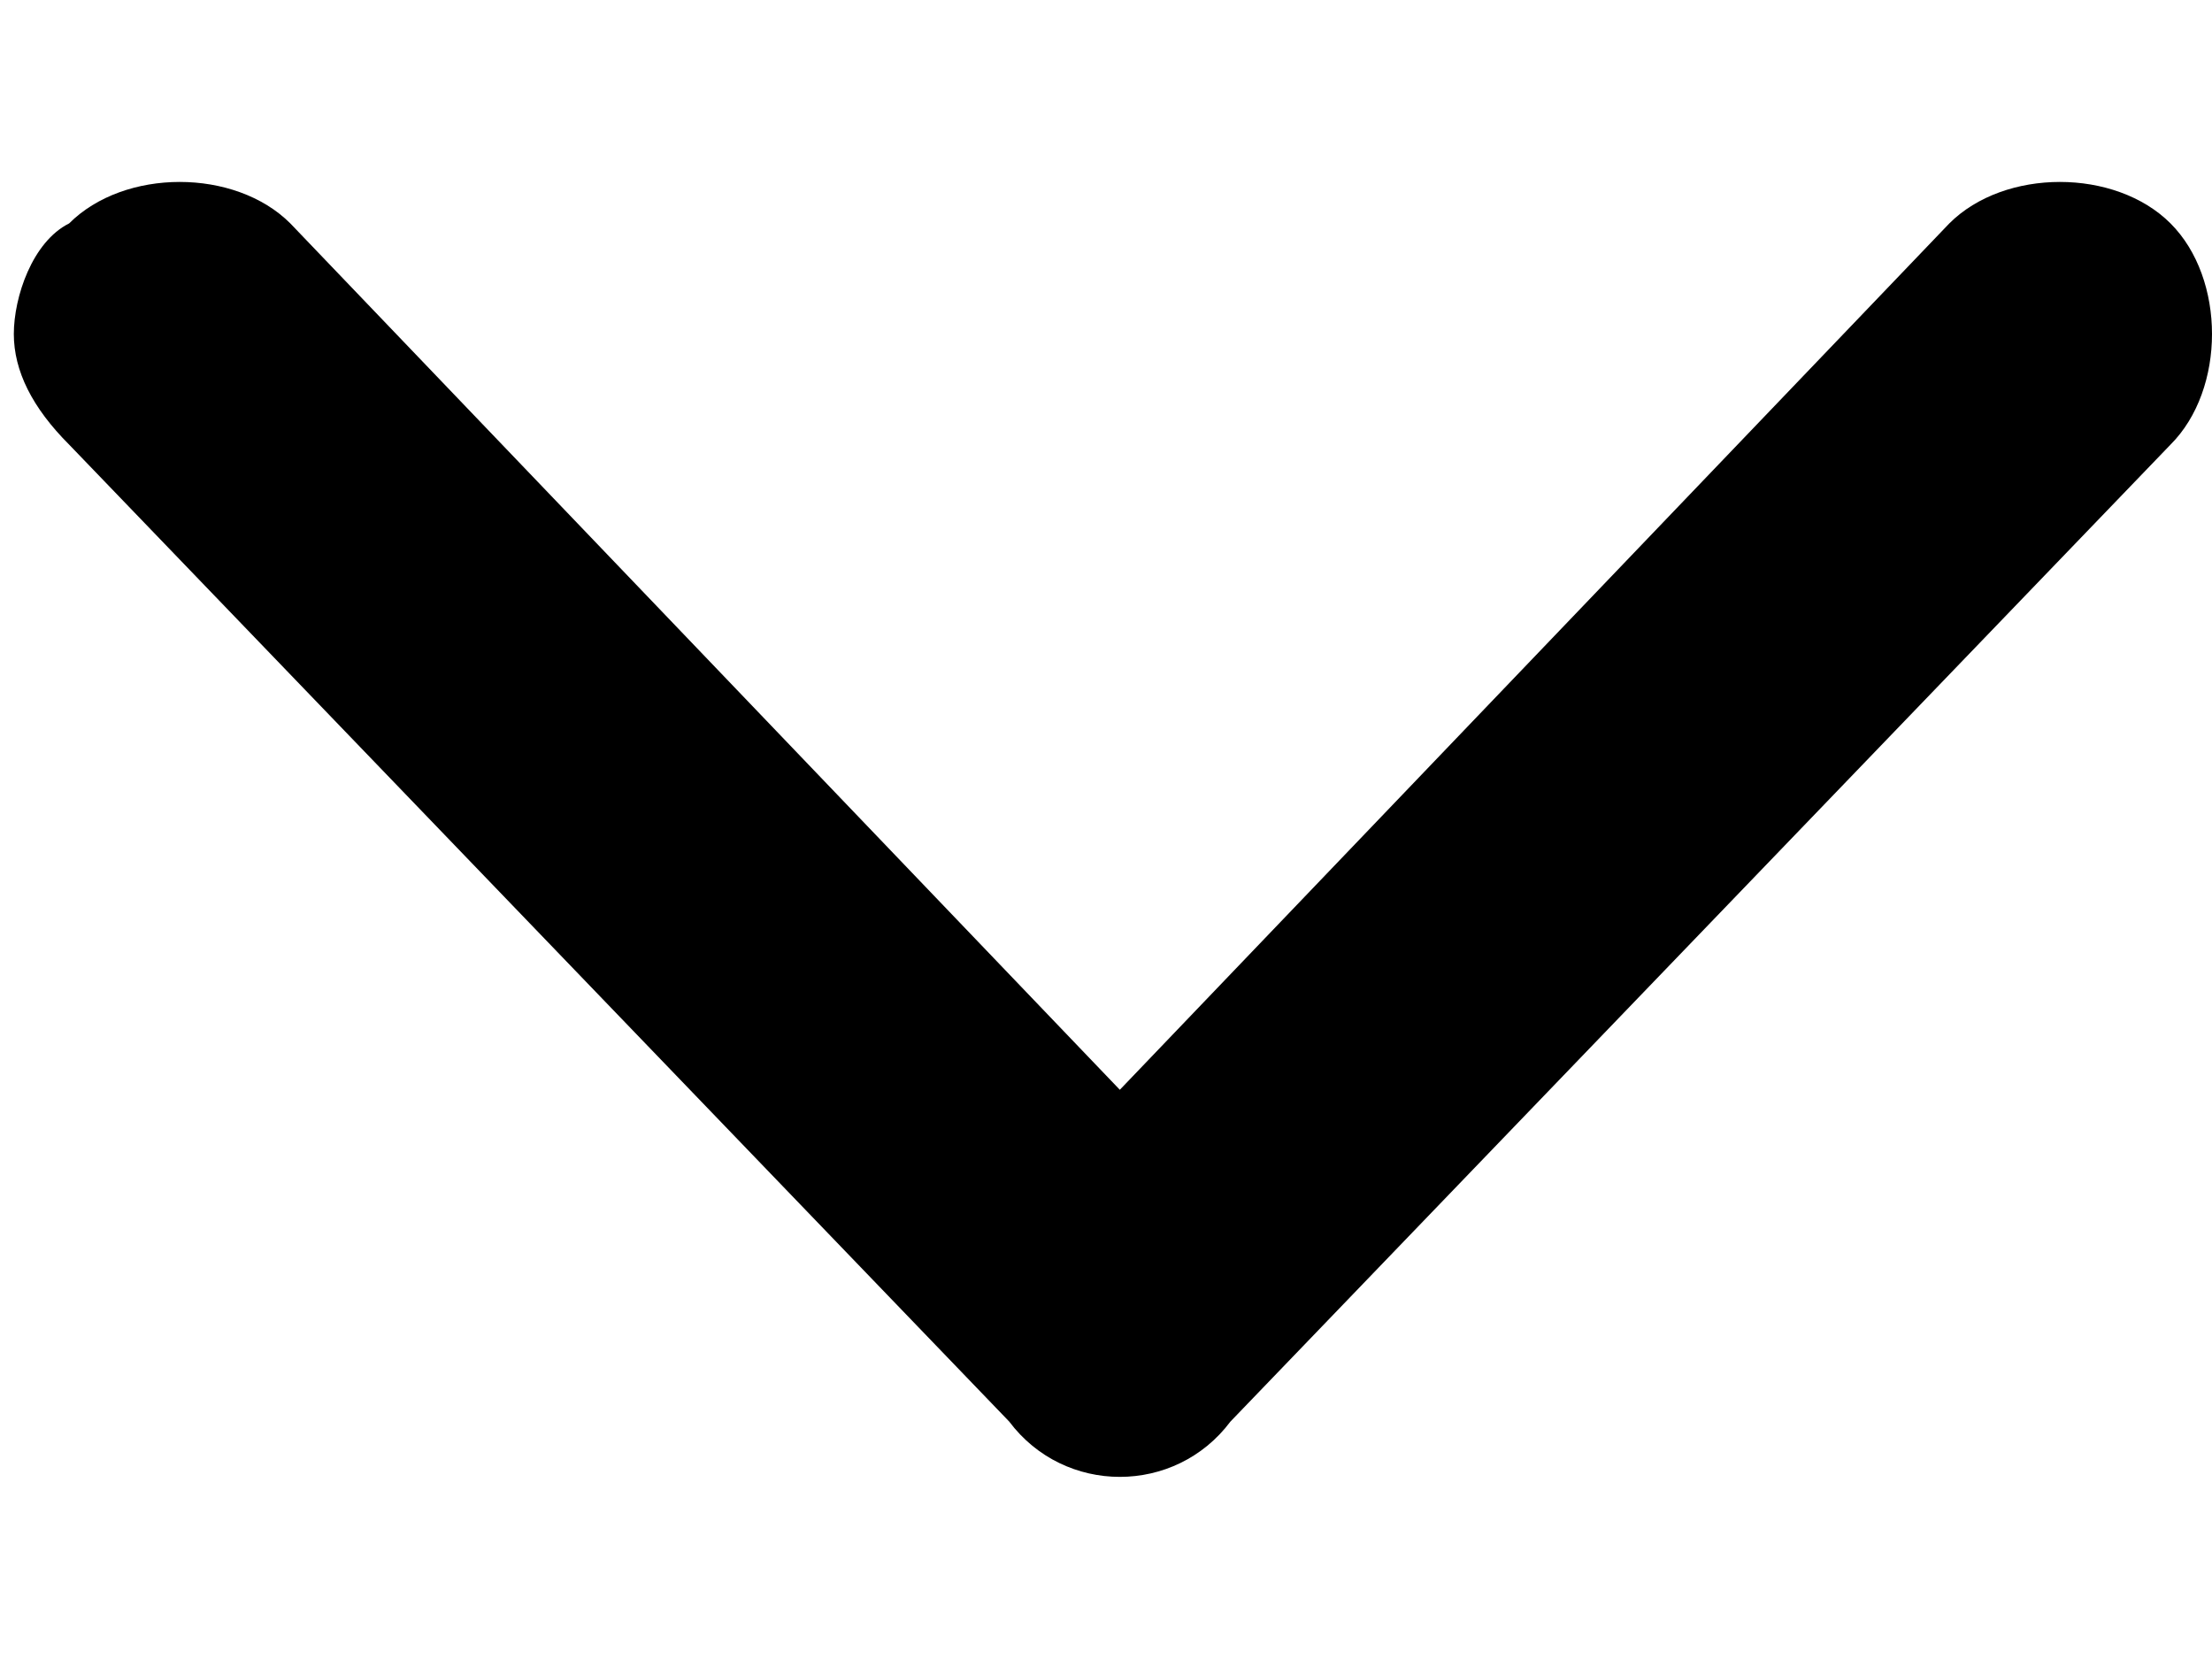
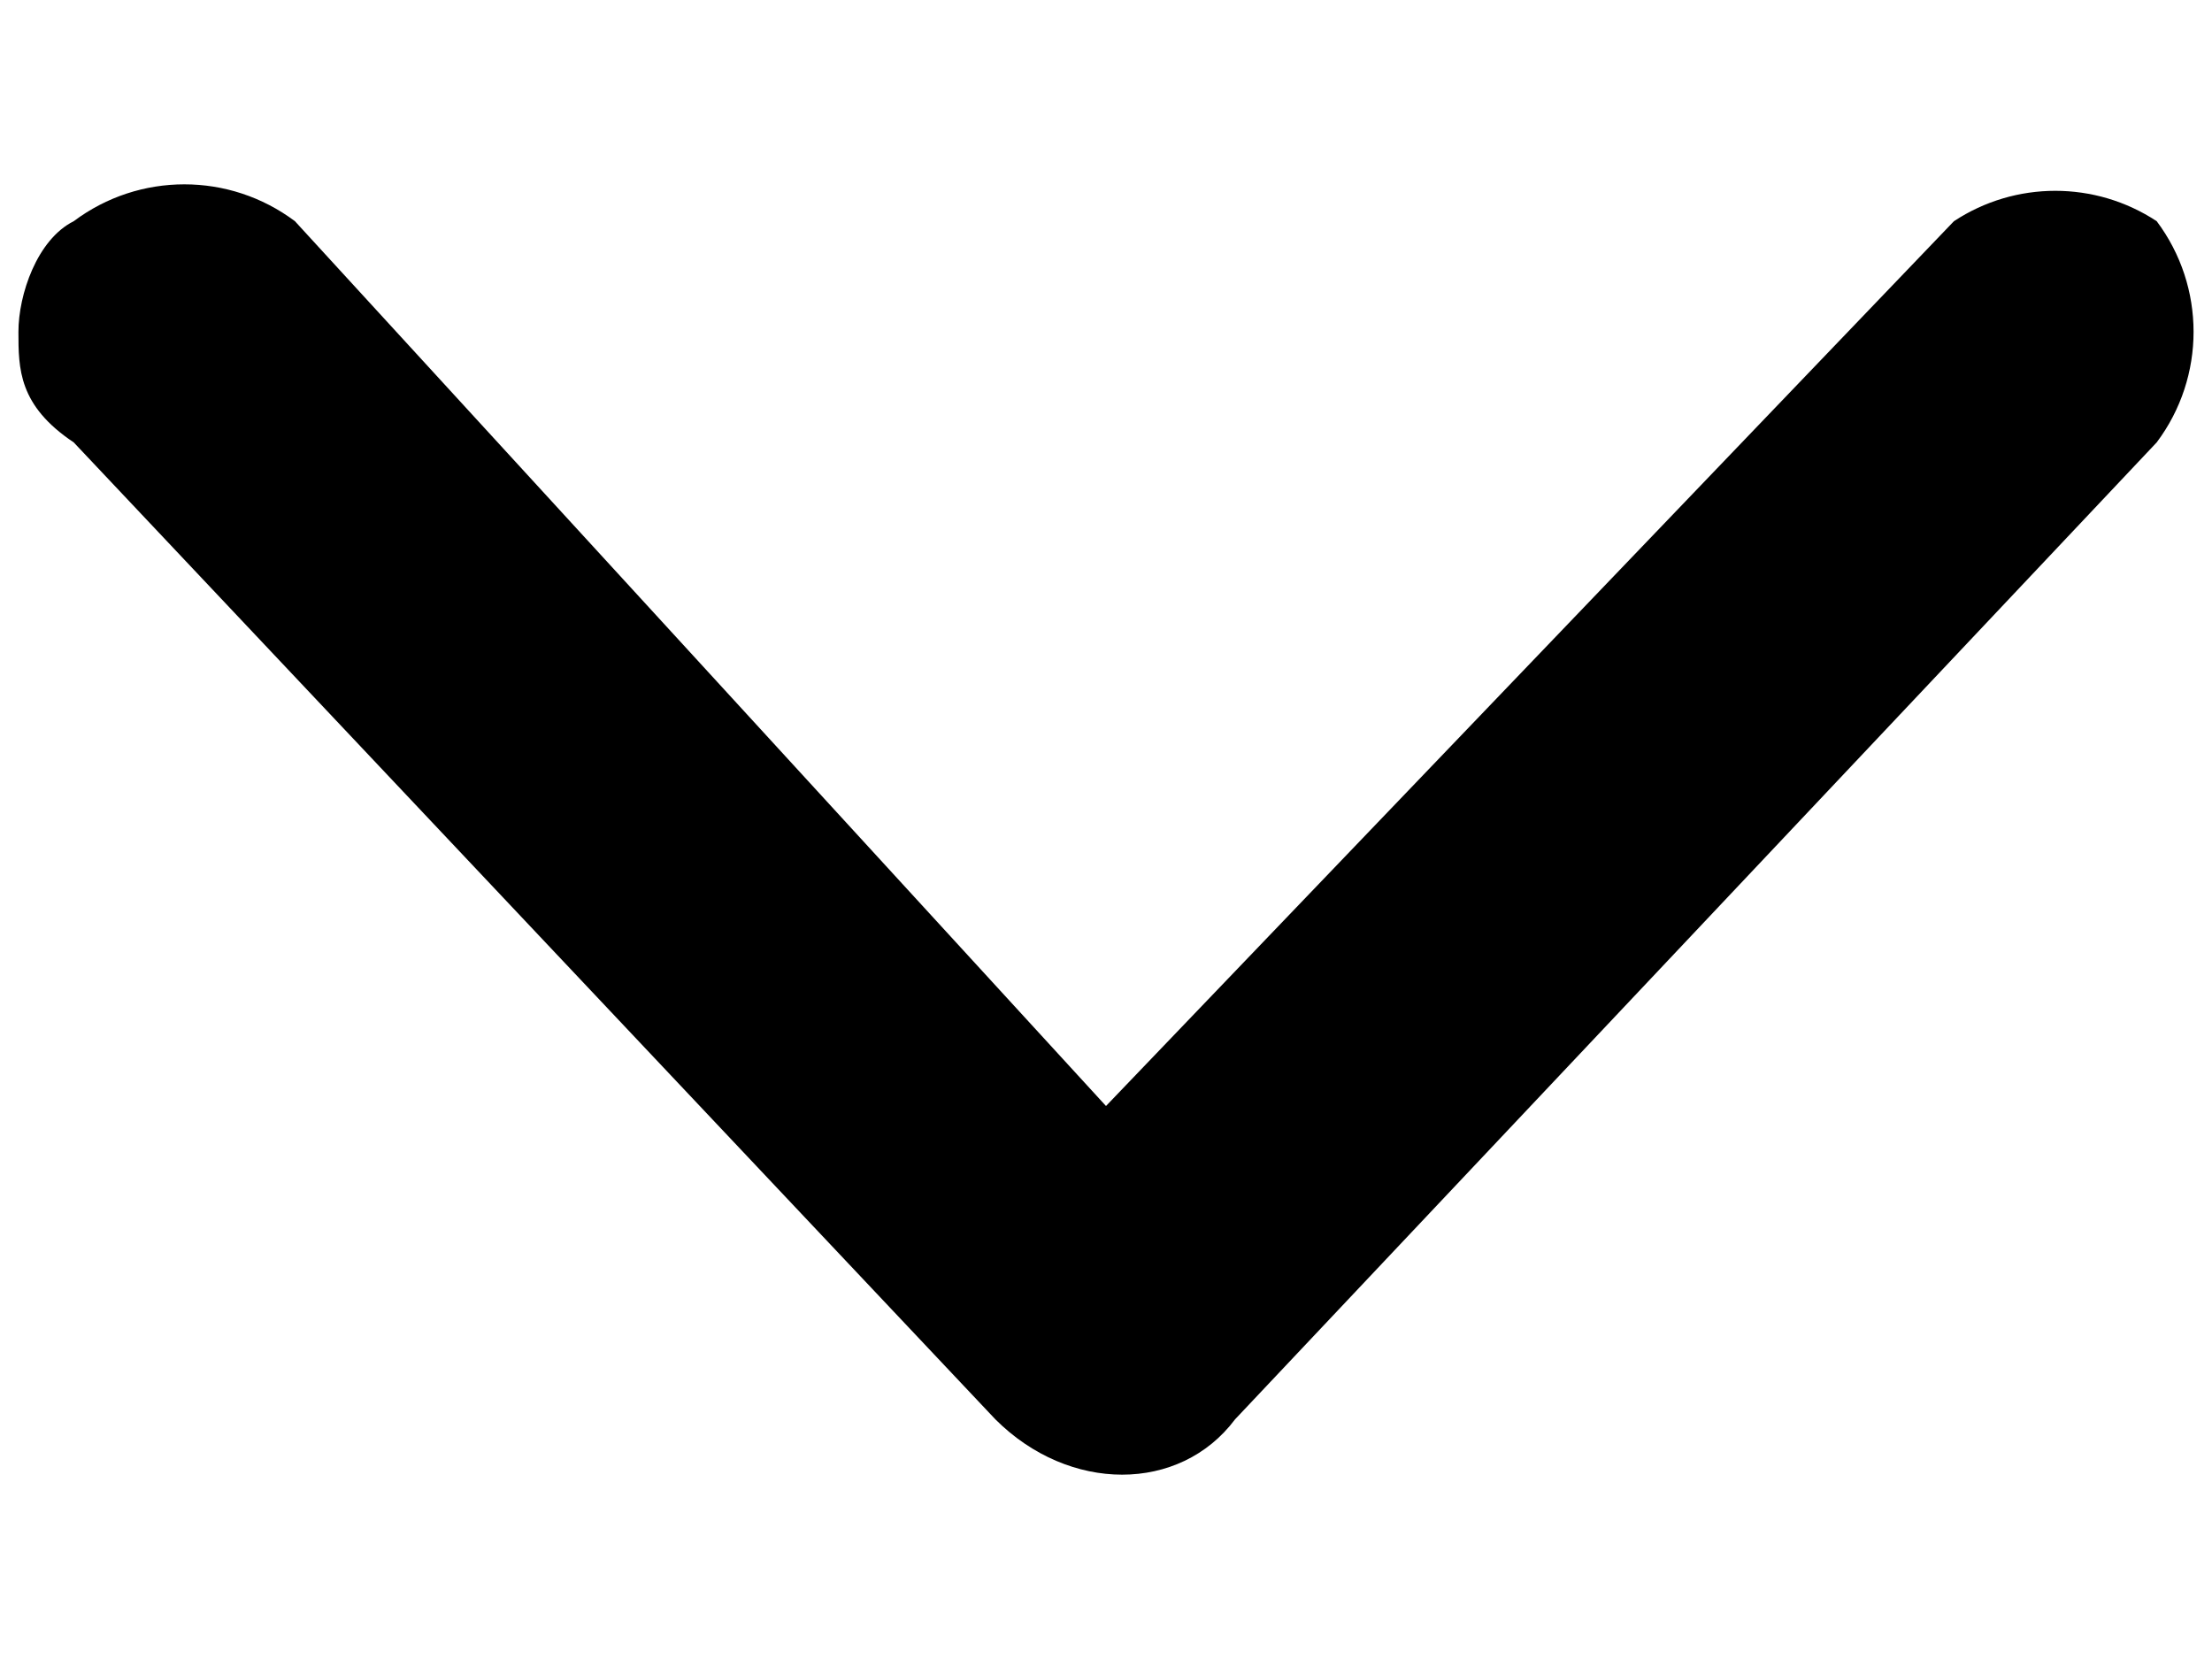
<svg xmlns="http://www.w3.org/2000/svg" width="12" height="9" fill="none">
-   <path fill="#000" d="m6.675 7.712 5.1-5.3c.3-.3.3-.9 0-1.2-.3-.3-.9-.3-1.2 0l-4.5 4.7-4.5-4.7c-.3-.3-.9-.3-1.2 0-.2.1-.3.4-.3.6 0 .2.1.4.3.6l5.1 5.3c.3.4.9.4 1.2 0Z" />
+   <path fill="#000" d="m6.7 7.7 5-5.3a1 1 0 0 0 0-1.2 1 1 0 0 0-1.1 0L6 6 1.6 1.2a1 1 0 0 0-1.2 0c-.2.1-.3.4-.3.6 0 .2 0 .4.3.6l5 5.3c.4.4 1 .4 1.3 0Z" />
</svg>
